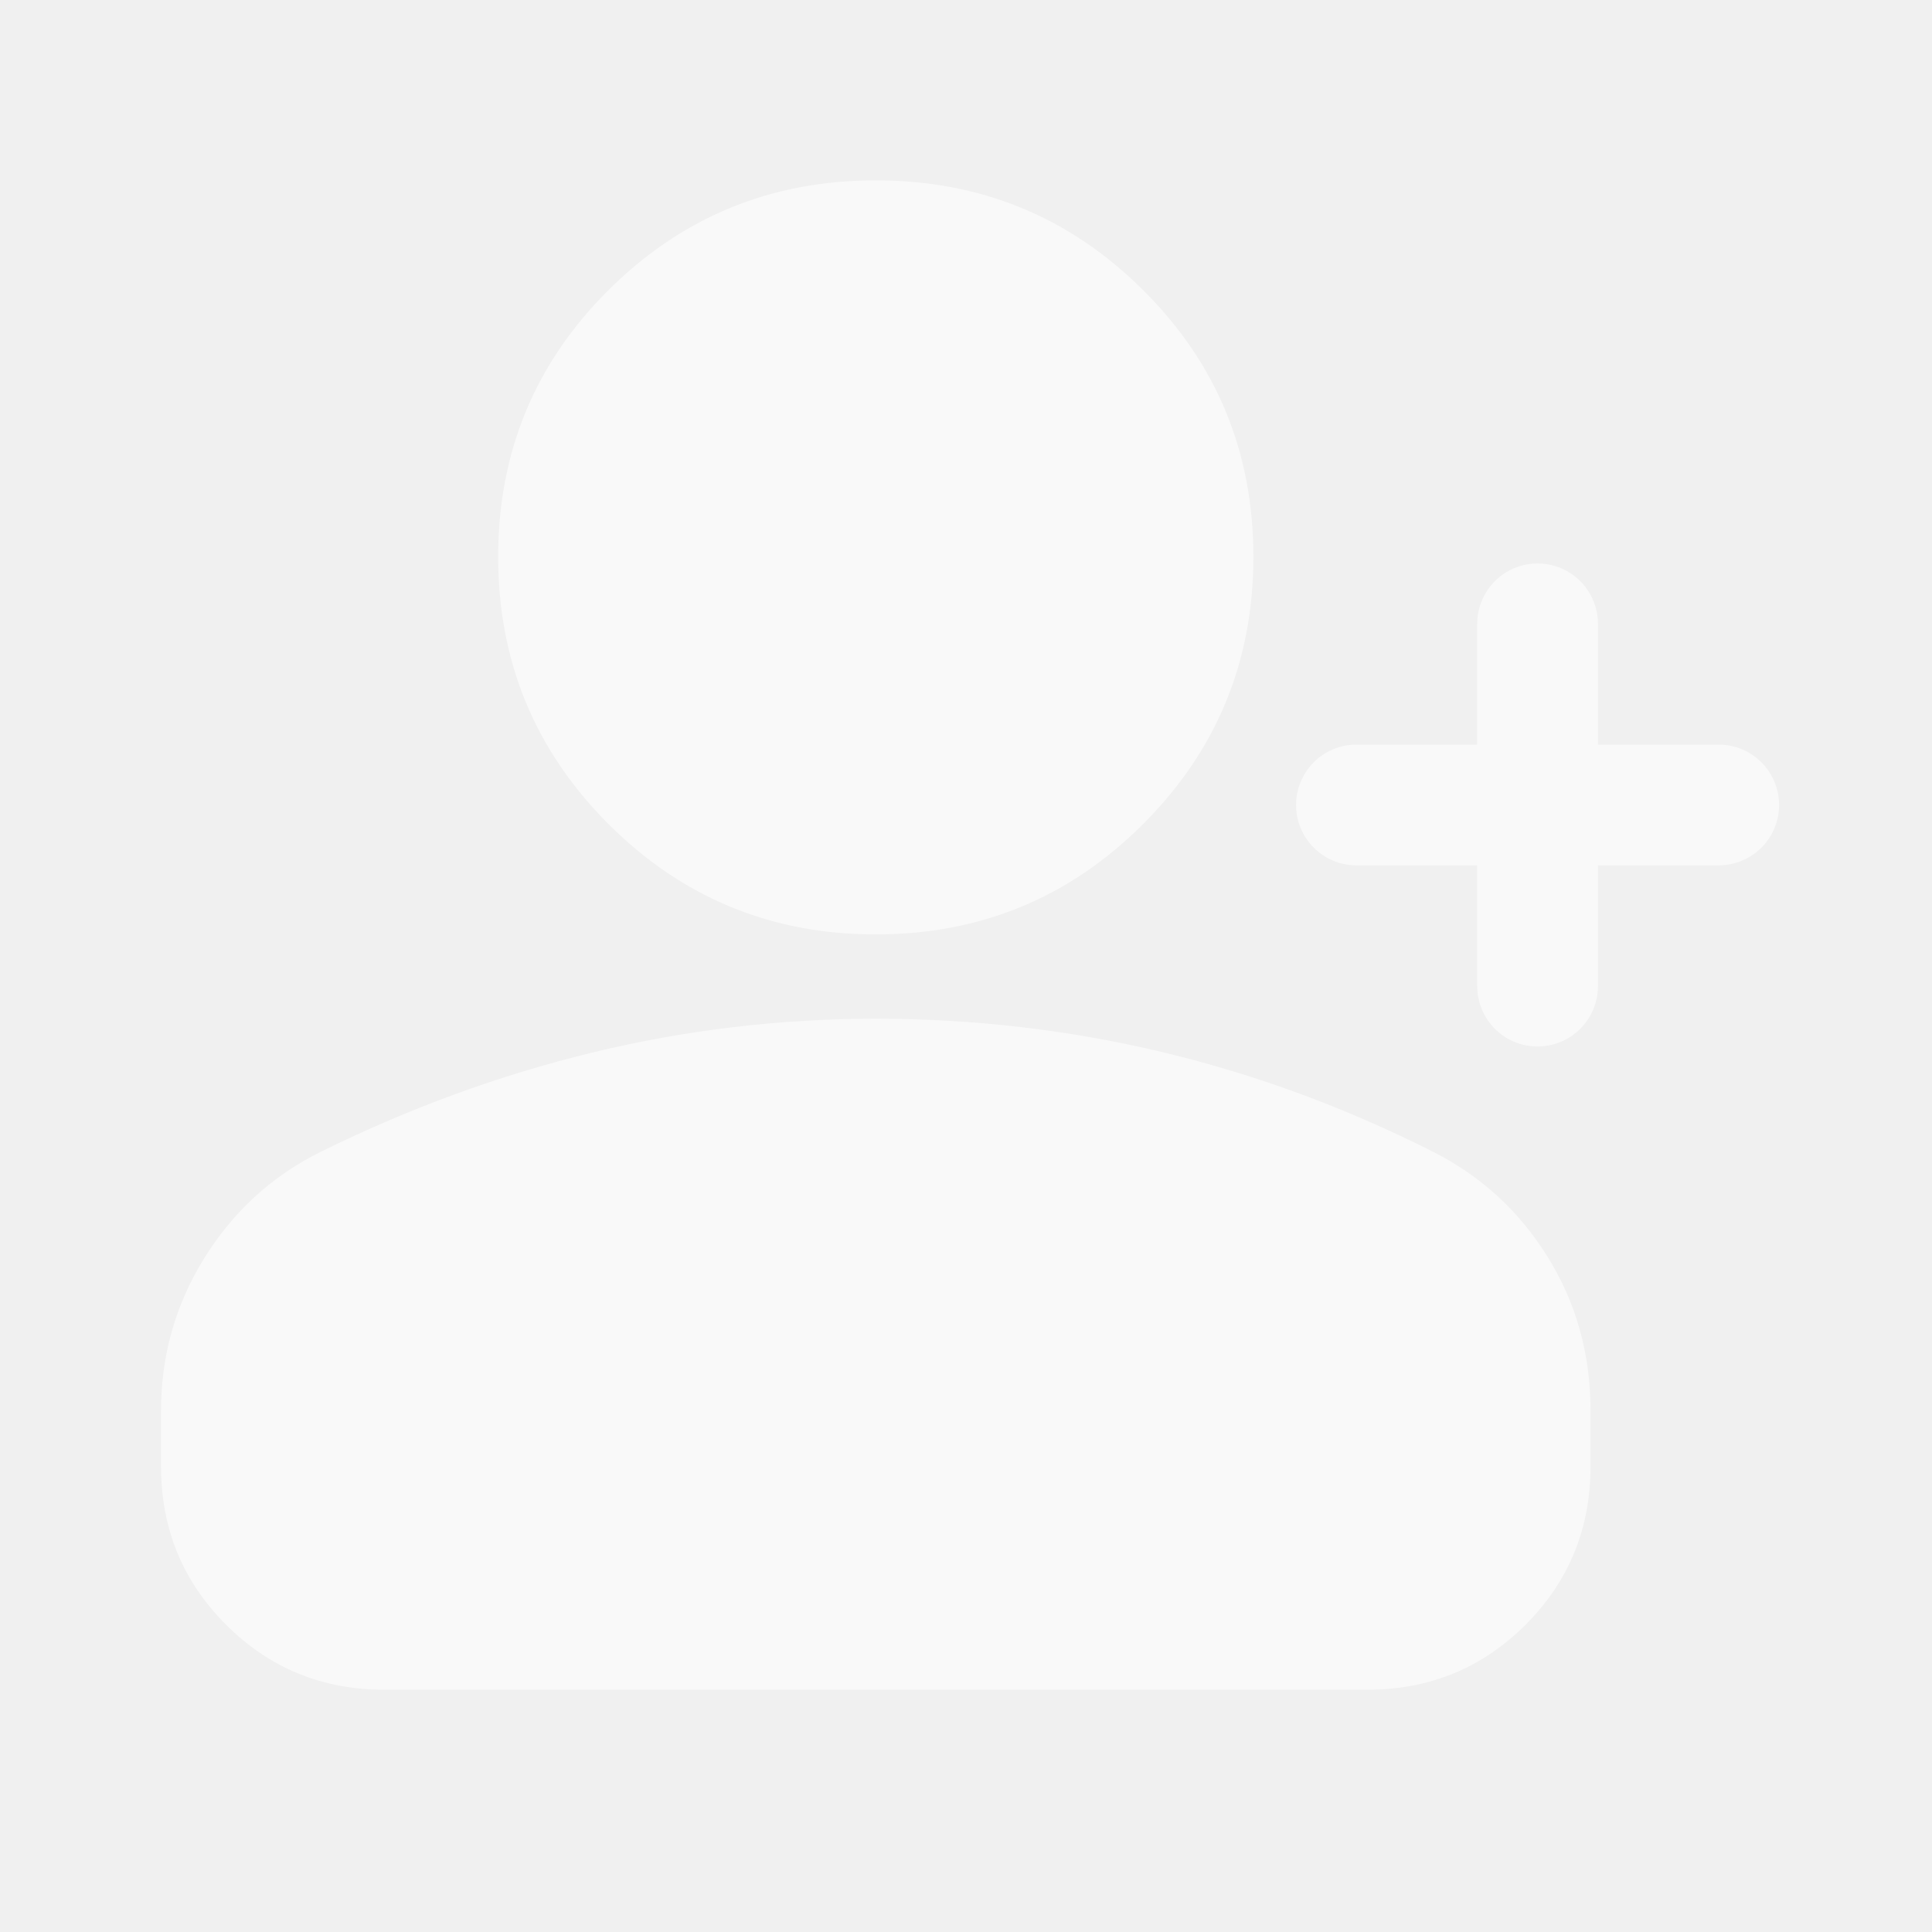
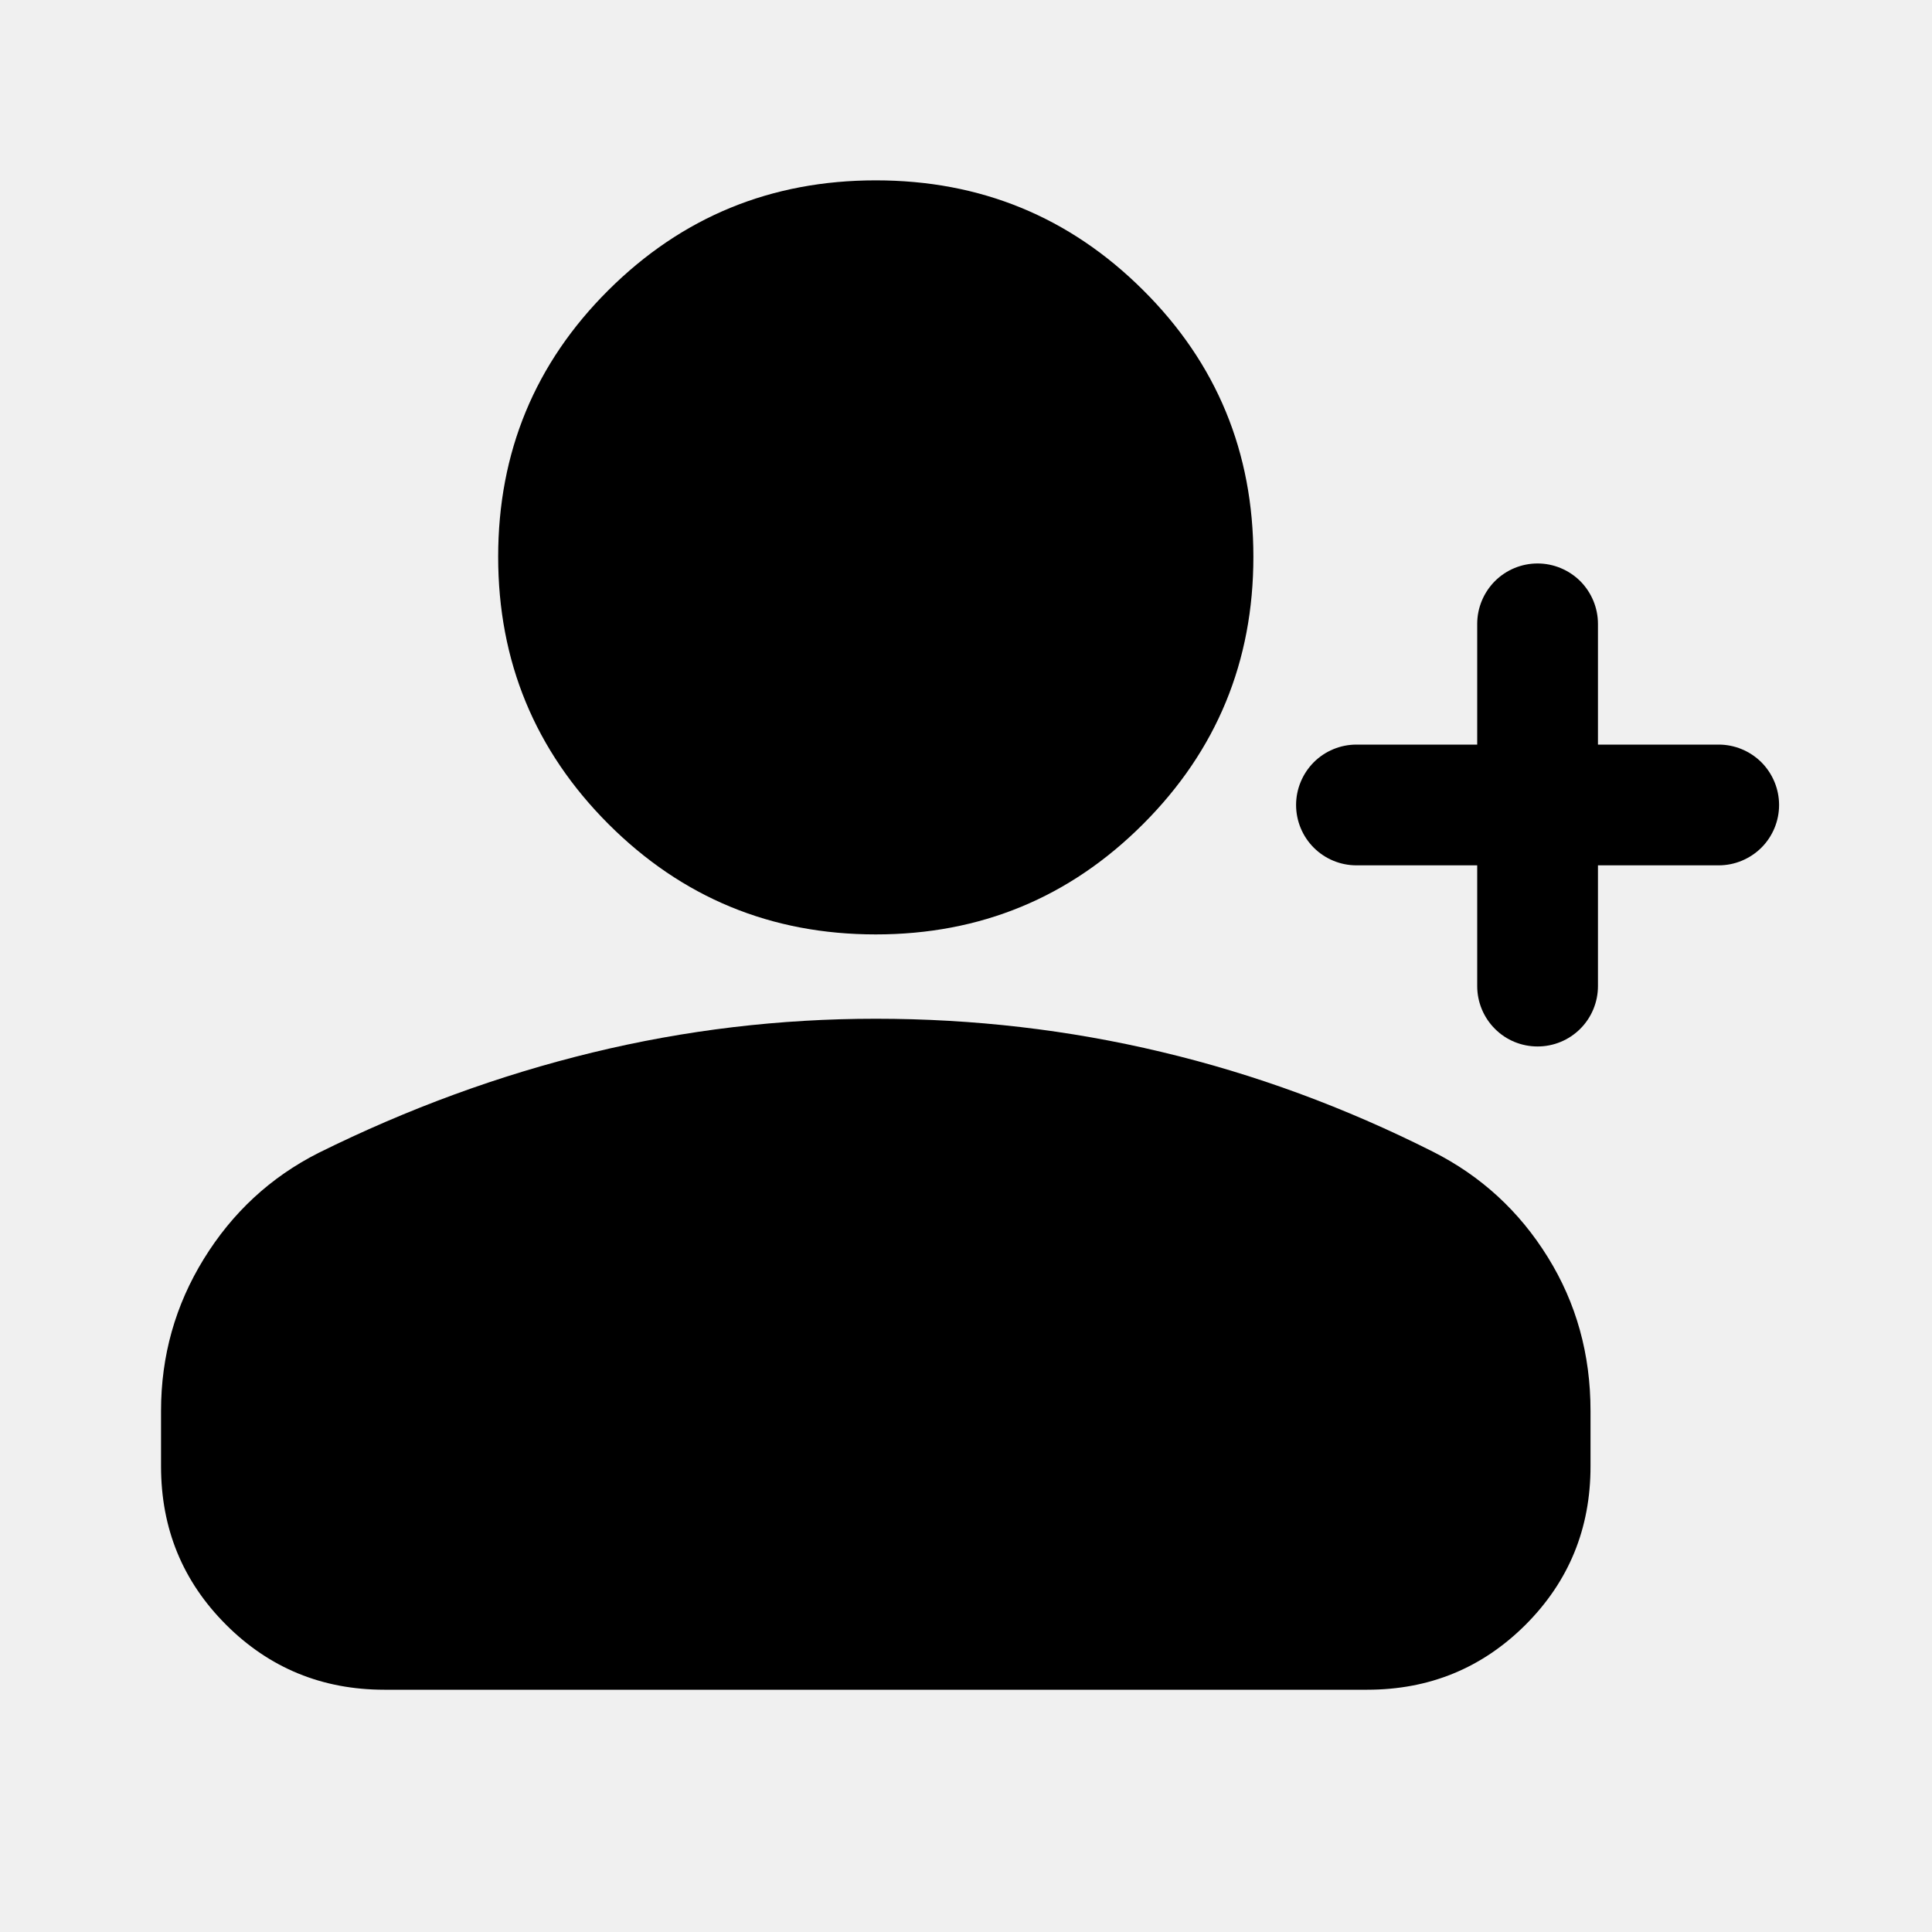
<svg xmlns="http://www.w3.org/2000/svg" preserveAspectRatio="none" overflow="visible" style="display: block;" width="20" height="20" viewBox="0 0 20 20" fill="none">
  <g id="refer-a-friend/user-plus">
    <g id="Vector">
-       <path d="M9.066 9.673C7.983 9.673 7.061 9.292 6.299 8.531C5.538 7.769 5.157 6.847 5.157 5.764C5.157 4.681 5.538 3.76 6.299 3.003C7.061 2.245 7.983 1.867 9.066 1.867C10.149 1.867 11.072 2.245 11.833 3.003C12.595 3.76 12.975 4.681 12.975 5.764C12.975 6.847 12.595 7.769 11.833 8.531C11.072 9.292 10.149 9.673 9.066 9.673ZM1.667 15.179V14.605C1.667 14.036 1.814 13.512 2.11 13.032C2.406 12.552 2.801 12.186 3.297 11.935C4.223 11.476 5.168 11.13 6.132 10.896C7.095 10.662 8.073 10.546 9.066 10.546C10.075 10.546 11.062 10.66 12.025 10.89C12.989 11.119 13.925 11.464 14.835 11.923C15.331 12.174 15.727 12.537 16.022 13.013C16.318 13.489 16.465 14.02 16.465 14.605V15.179C16.465 15.824 16.241 16.37 15.793 16.819C15.344 17.267 14.798 17.492 14.153 17.492H3.979C3.335 17.492 2.788 17.267 2.34 16.819C1.891 16.37 1.667 15.824 1.667 15.179Z" fill="white" fill-opacity="0.6" />
-       <path d="M18.417 8.333C18.417 8.499 18.351 8.658 18.234 8.775C18.116 8.892 17.957 8.958 17.792 8.958H16.542V10.208C16.542 10.374 16.476 10.533 16.359 10.65C16.241 10.768 16.082 10.833 15.917 10.833C15.751 10.833 15.592 10.768 15.475 10.65C15.358 10.533 15.292 10.374 15.292 10.208V8.958H14.042C13.876 8.958 13.717 8.892 13.6 8.775C13.483 8.658 13.417 8.499 13.417 8.333C13.417 8.168 13.483 8.009 13.6 7.891C13.717 7.774 13.876 7.708 14.042 7.708H15.292V6.458C15.292 6.293 15.358 6.134 15.475 6.016C15.592 5.899 15.751 5.833 15.917 5.833C16.082 5.833 16.241 5.899 16.359 6.016C16.476 6.134 16.542 6.293 16.542 6.458V7.708H17.792C17.957 7.708 18.116 7.774 18.234 7.891C18.351 8.009 18.417 8.168 18.417 8.333Z" fill="white" fill-opacity="0.6" />
+       <path d="M9.066 9.673C7.983 9.673 7.061 9.292 6.299 8.531C5.538 7.769 5.157 6.847 5.157 5.764C5.157 4.681 5.538 3.76 6.299 3.003C7.061 2.245 7.983 1.867 9.066 1.867C10.149 1.867 11.072 2.245 11.833 3.003C12.595 3.76 12.975 4.681 12.975 5.764C12.975 6.847 12.595 7.769 11.833 8.531C11.072 9.292 10.149 9.673 9.066 9.673ZM1.667 15.179V14.605C1.667 14.036 1.814 13.512 2.11 13.032C2.406 12.552 2.801 12.186 3.297 11.935C4.223 11.476 5.168 11.13 6.132 10.896C7.095 10.662 8.073 10.546 9.066 10.546C10.075 10.546 11.062 10.66 12.025 10.89C12.989 11.119 13.925 11.464 14.835 11.923C15.331 12.174 15.727 12.537 16.022 13.013C16.318 13.489 16.465 14.02 16.465 14.605V15.179C16.465 15.824 16.241 16.37 15.793 16.819C15.344 17.267 14.798 17.492 14.153 17.492H3.979C3.335 17.492 2.788 17.267 2.34 16.819C1.891 16.37 1.667 15.824 1.667 15.179Z" fill="black" />
+       <path d="M18.417 8.333C18.417 8.499 18.351 8.658 18.234 8.775C18.116 8.892 17.957 8.958 17.792 8.958H16.542V10.208C16.542 10.374 16.476 10.533 16.359 10.65C16.241 10.768 16.082 10.833 15.917 10.833C15.751 10.833 15.592 10.768 15.475 10.65C15.358 10.533 15.292 10.374 15.292 10.208V8.958H14.042C13.876 8.958 13.717 8.892 13.6 8.775C13.483 8.658 13.417 8.499 13.417 8.333C13.417 8.168 13.483 8.009 13.6 7.891C13.717 7.774 13.876 7.708 14.042 7.708H15.292V6.458C15.292 6.293 15.358 6.134 15.475 6.016C15.592 5.899 15.751 5.833 15.917 5.833C16.082 5.833 16.241 5.899 16.359 6.016C16.476 6.134 16.542 6.293 16.542 6.458V7.708H17.792C17.957 7.708 18.116 7.774 18.234 7.891C18.351 8.009 18.417 8.168 18.417 8.333Z" fill="black" />
    </g>
  </g>
</svg>
